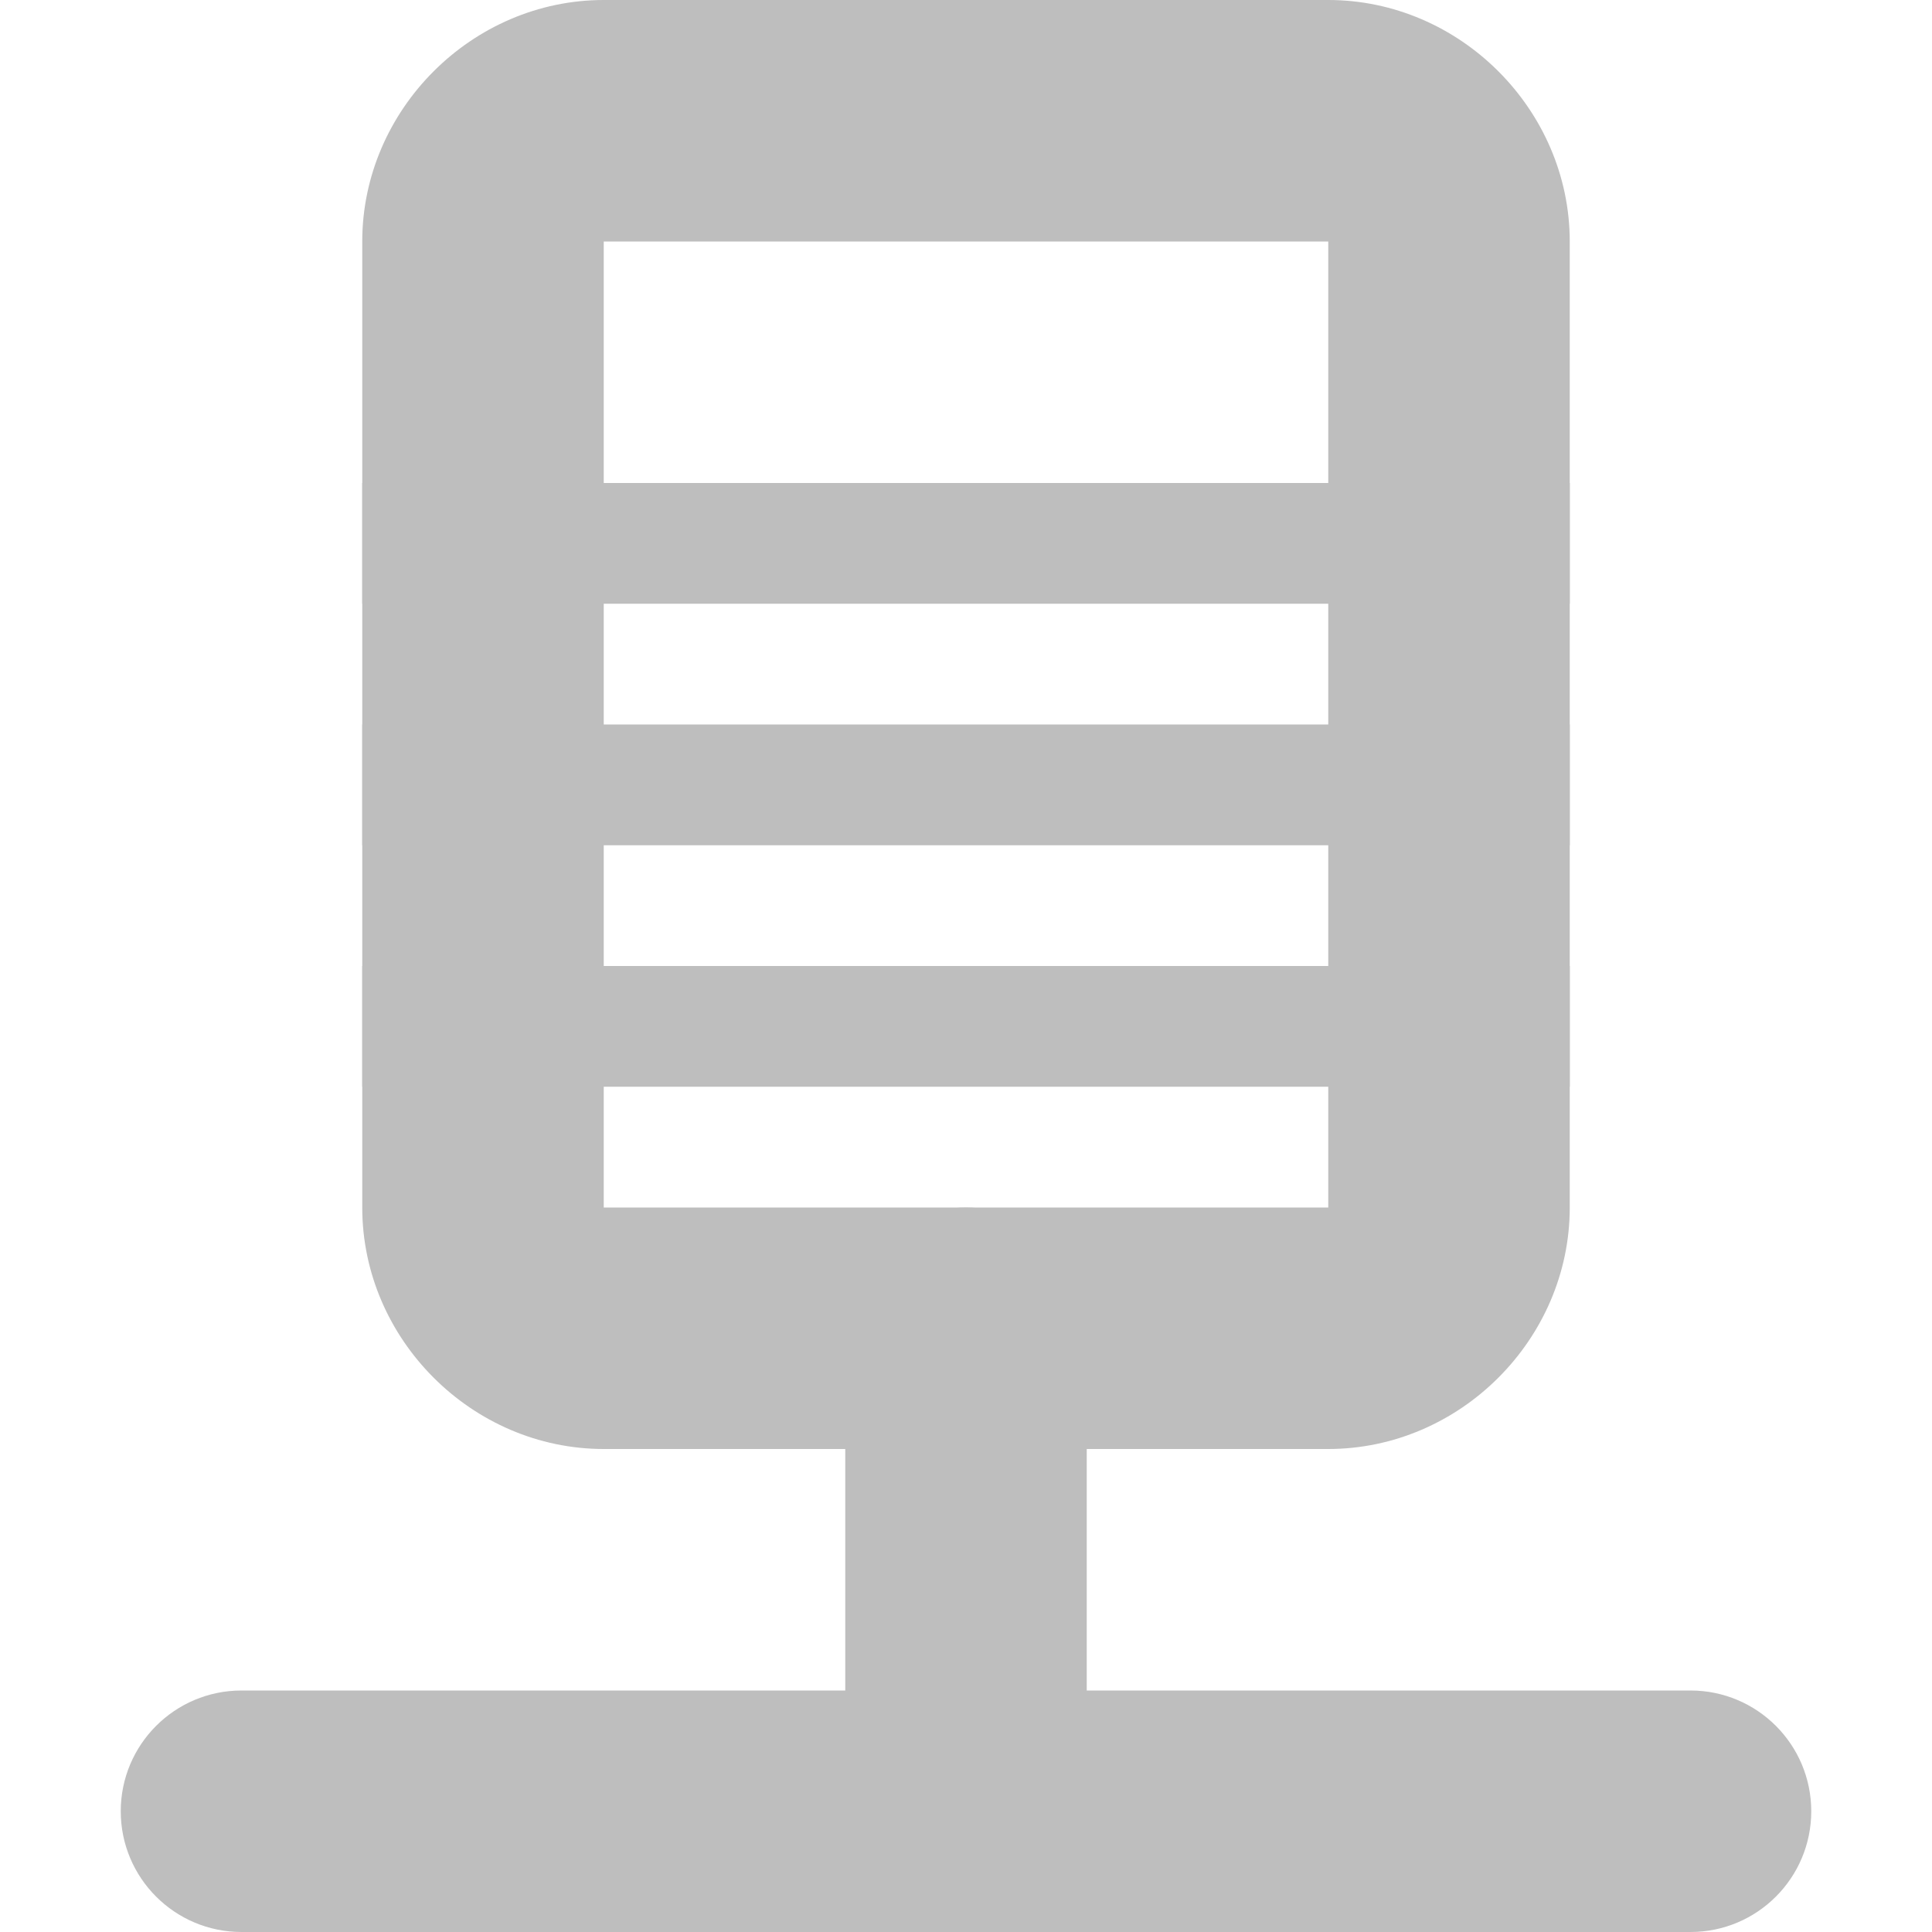
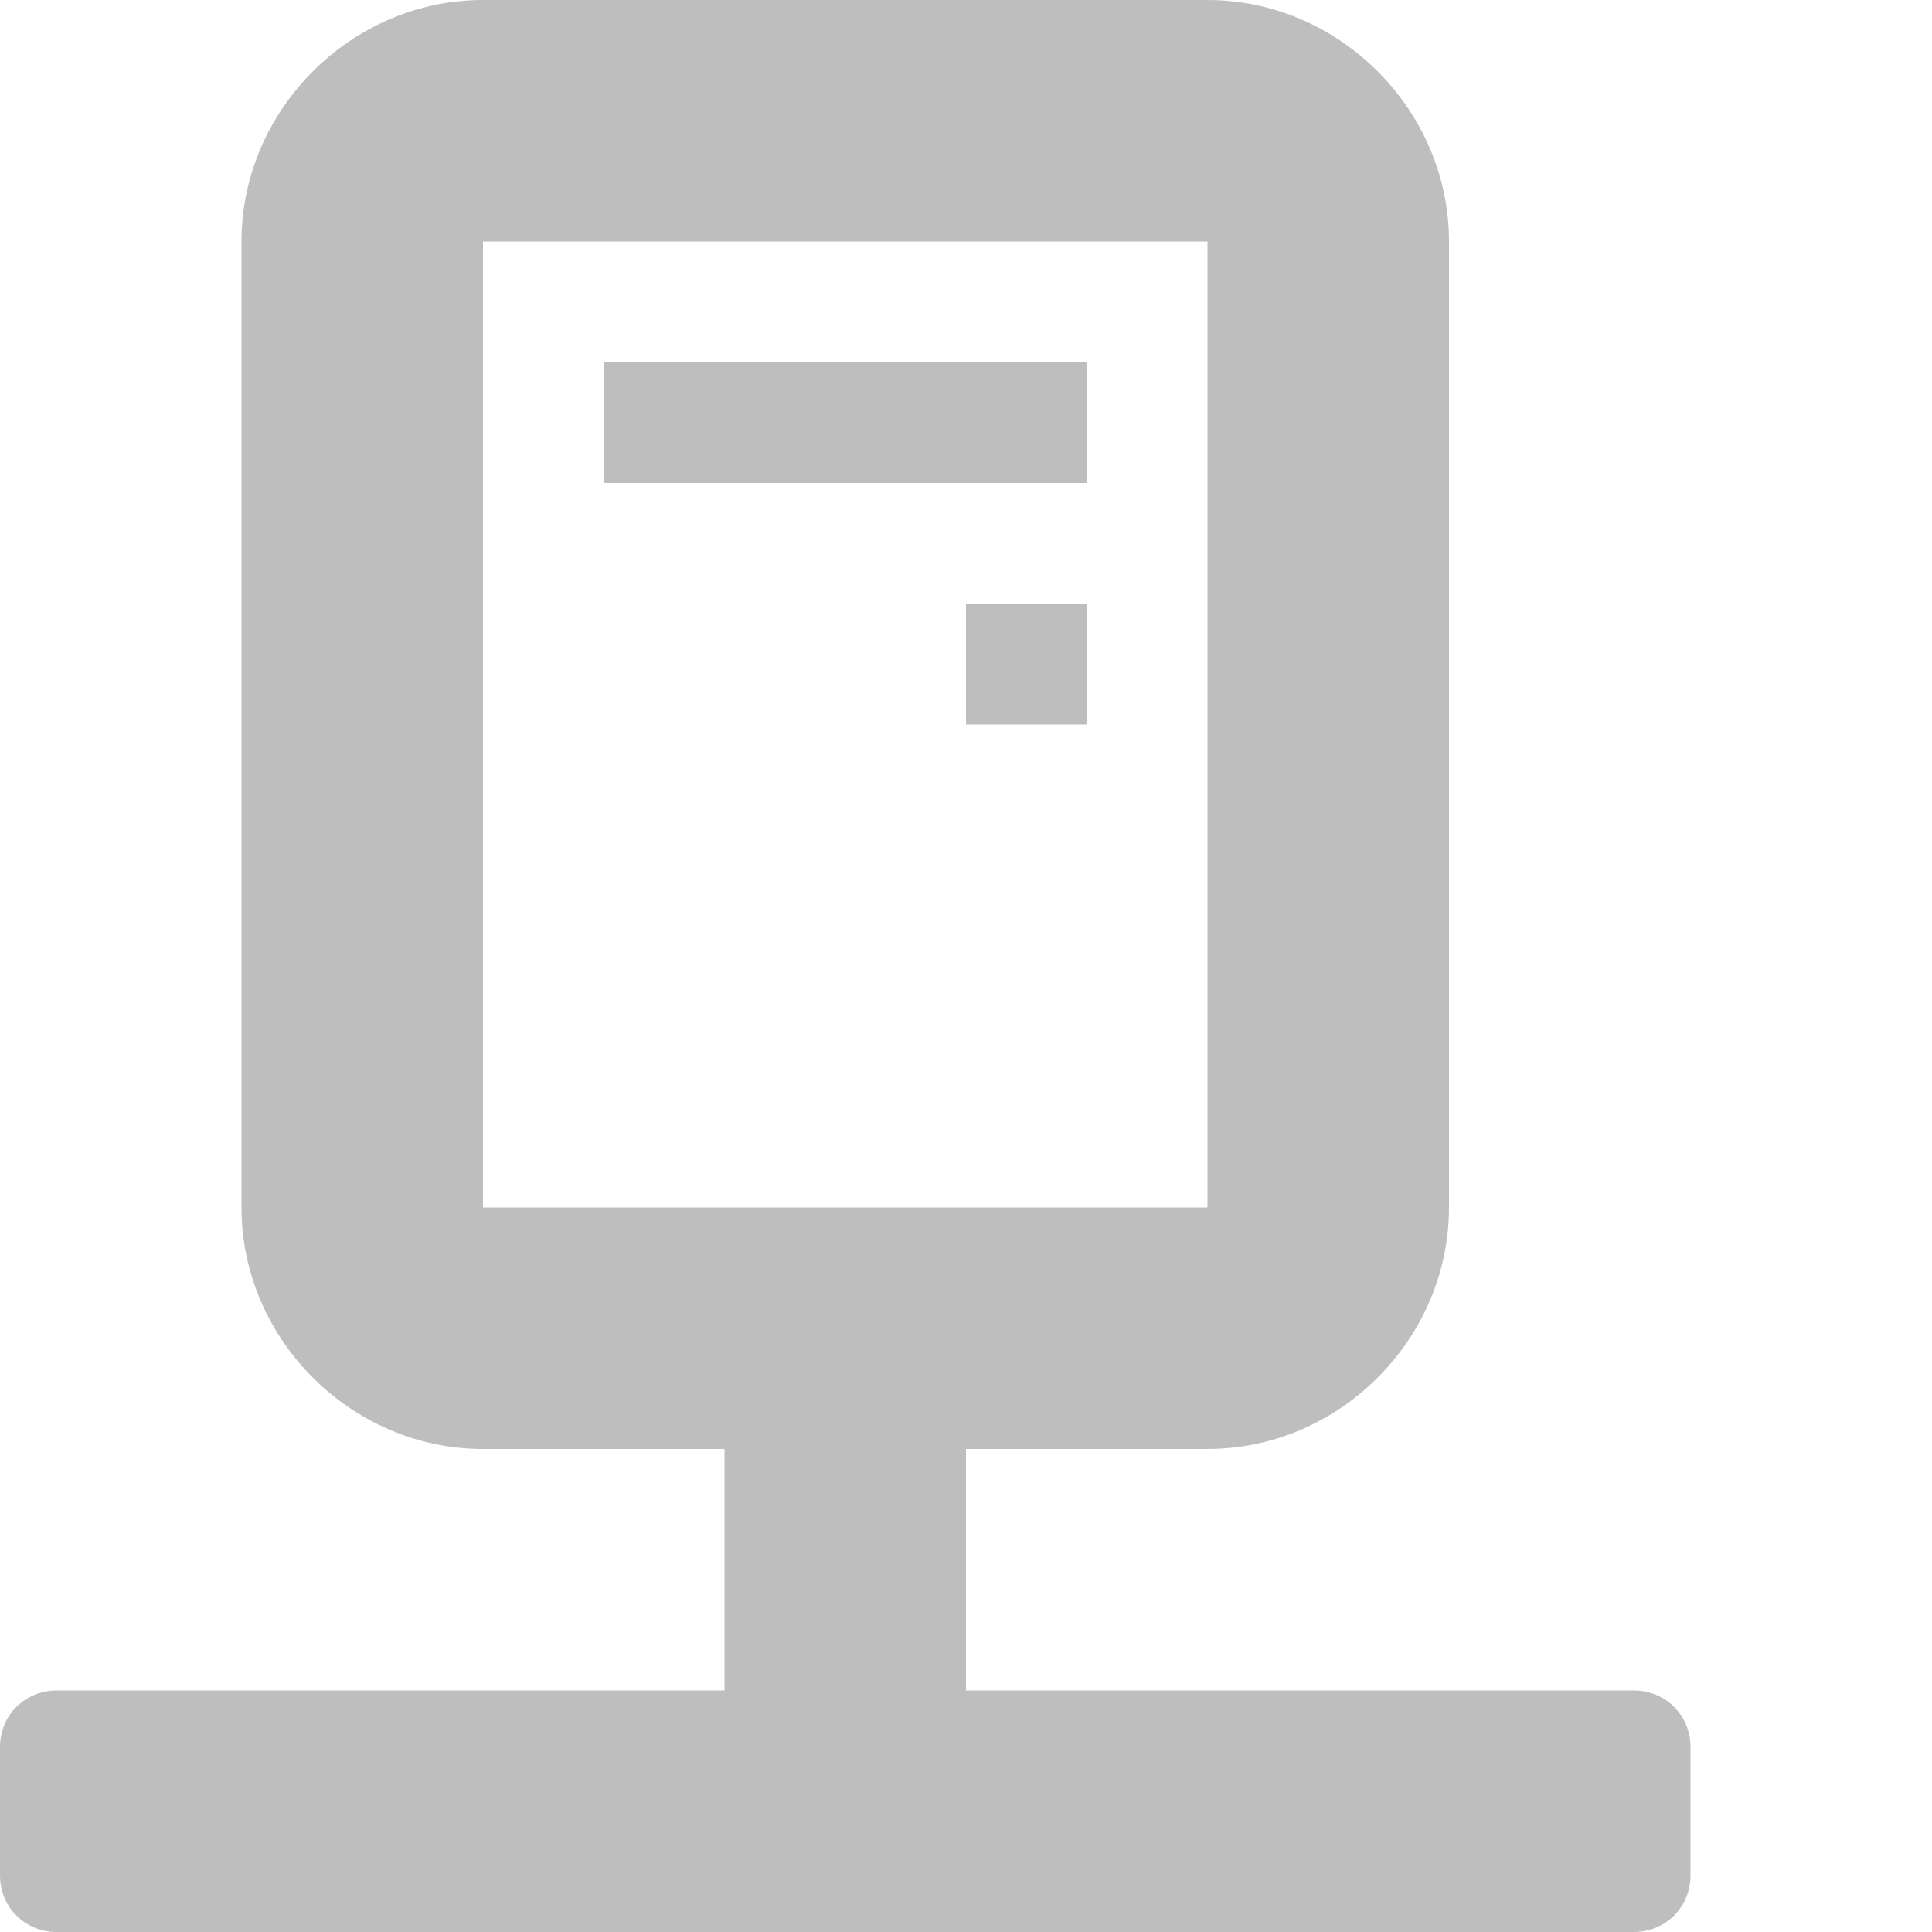
<svg xmlns="http://www.w3.org/2000/svg" id="svg7384" height="16" width="16" version="1.1">
-   <defs id="defs12" />
-   <rect style="fill:#bebebe;fill-opacity:1;stroke:none" id="rect2991" width="14" height="2" x="1" y="14" rx="1" ry="1" />
-   <rect ry="1" rx="1" y="7" x="-15" height="2" width="5" id="rect3761" style="fill:#bebebe;fill-opacity:1;stroke:none" transform="matrix(0,-1,1,0,0,0)" />
-   <rect style="fill:#bebebe;fill-opacity:1;stroke:none" id="rect3771" width="10" height="1" x="3" y="8" />
-   <rect y="6" x="3" height="1" width="10" id="rect3773" style="fill:#bebebe;fill-opacity:1;stroke:none" />
-   <rect style="fill:#bebebe;fill-opacity:1;stroke:none" id="rect3775" width="10" height="1" x="3" y="4" />
-   <path id="rect11110" style="text-indent:0;text-transform:none;block-progression:tb;color:#000000;fill:#bebebe" d="M 5,0 C 3.909,0 3,0.909 3,2 v 8 c 0,1.091 0.909,2 2,2 h 6 c 1.091,0 2,-0.909 2,-2 V 2 C 13,0.909 12.091,0 11,0 H 5 z m 0,2 h 6 v 8 H 5 V 2 z" />
+   <g id="layer13" transform="translate(-501 -175)">
+     <path id="path11106" style="fill:#bebebe" d="m507 187v2h-5.531c-0.263 0-0.469 0.206-0.469 0.469v1.062c0 0.263 0.206 0.469 0.469 0.469h13.062c0.263 0 0.469-0.206 0.469-0.469v-1.062c0-0.263-0.206-0.469-0.469-0.469h-5.531v-2z" />
+     <path id="rect11110" style="block-progression:tb;text-indent:0;color:#000000;text-transform:none;fill:#bebebe" d="m505 175c-1.091 0-2 0.909-2 2v8c0 1.091 0.909 2 2 2h6c1.091 0 2-0.909 2-2v-8c0-1.091-0.909-2-2-2h-6zm0 2h6v8h-6v-8z" />
+     <rect id="rect11880" style="color:#000000;fill:#bebebe" height="1" width="4" y="178" x="506" />
+     <rect id="rect11882" style="color:#000000;fill:#bebebe" height="1" width="1" y="180" x="509" />
+   </g>
</svg>
